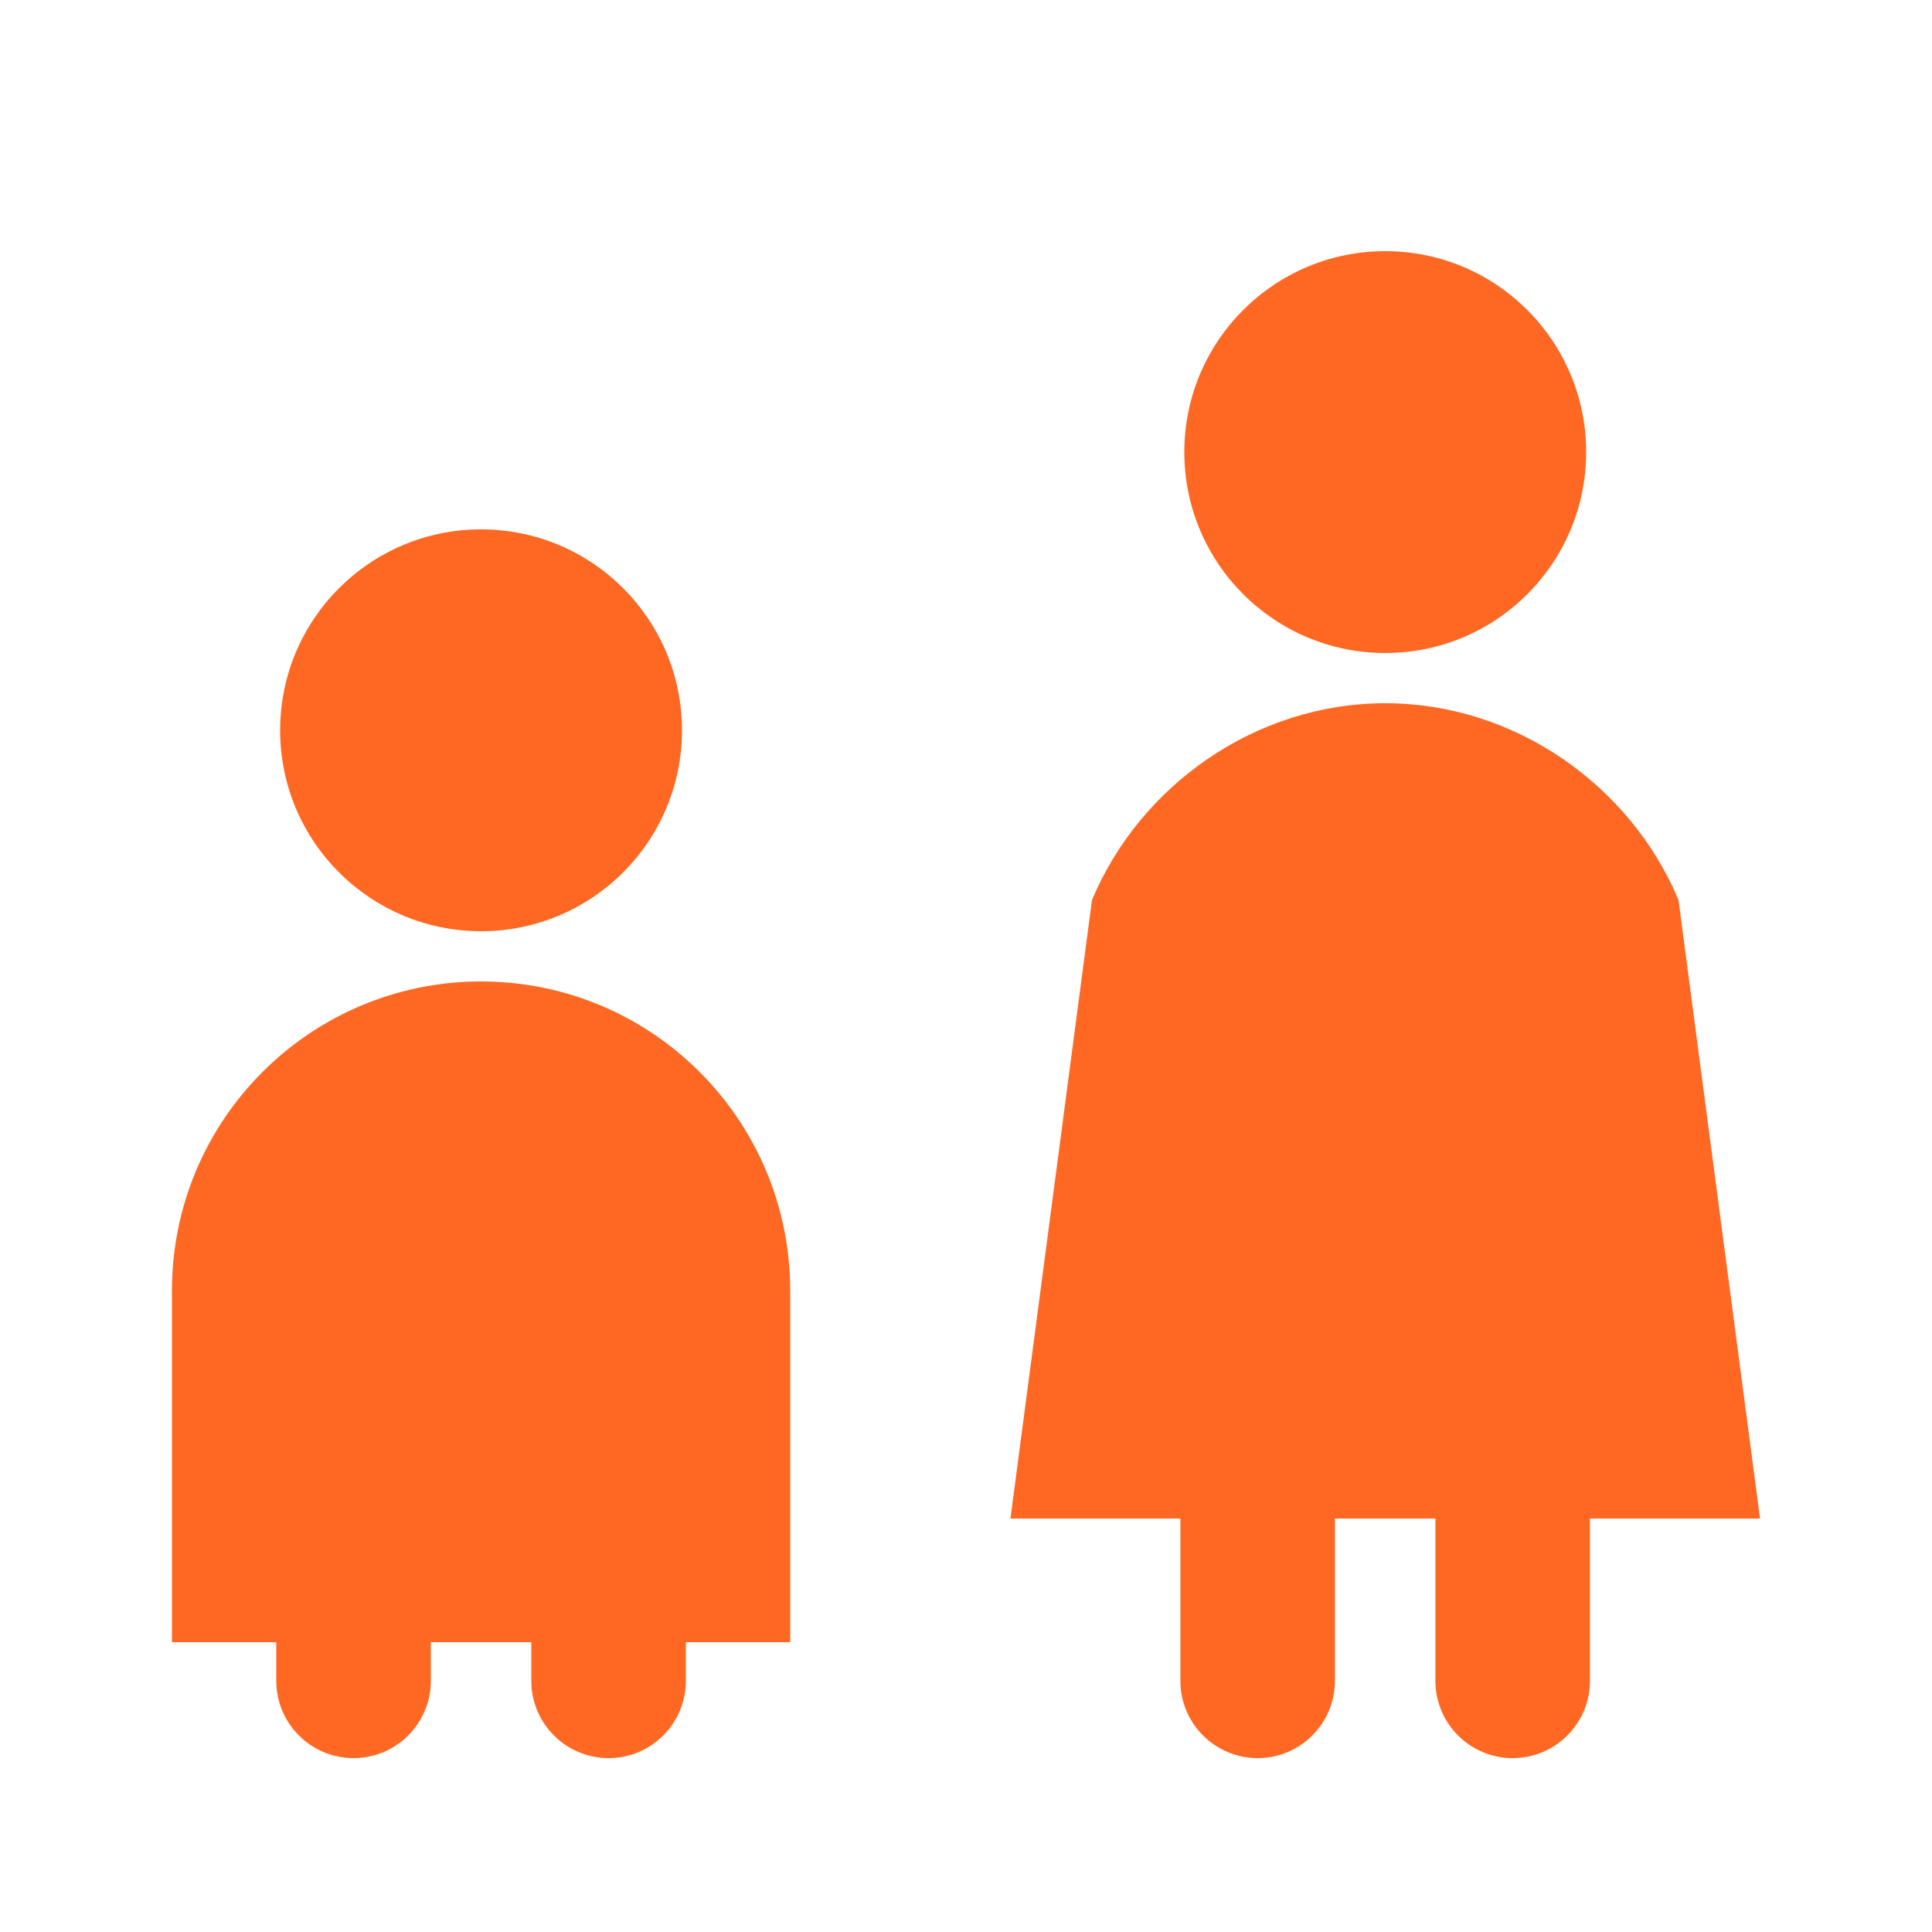
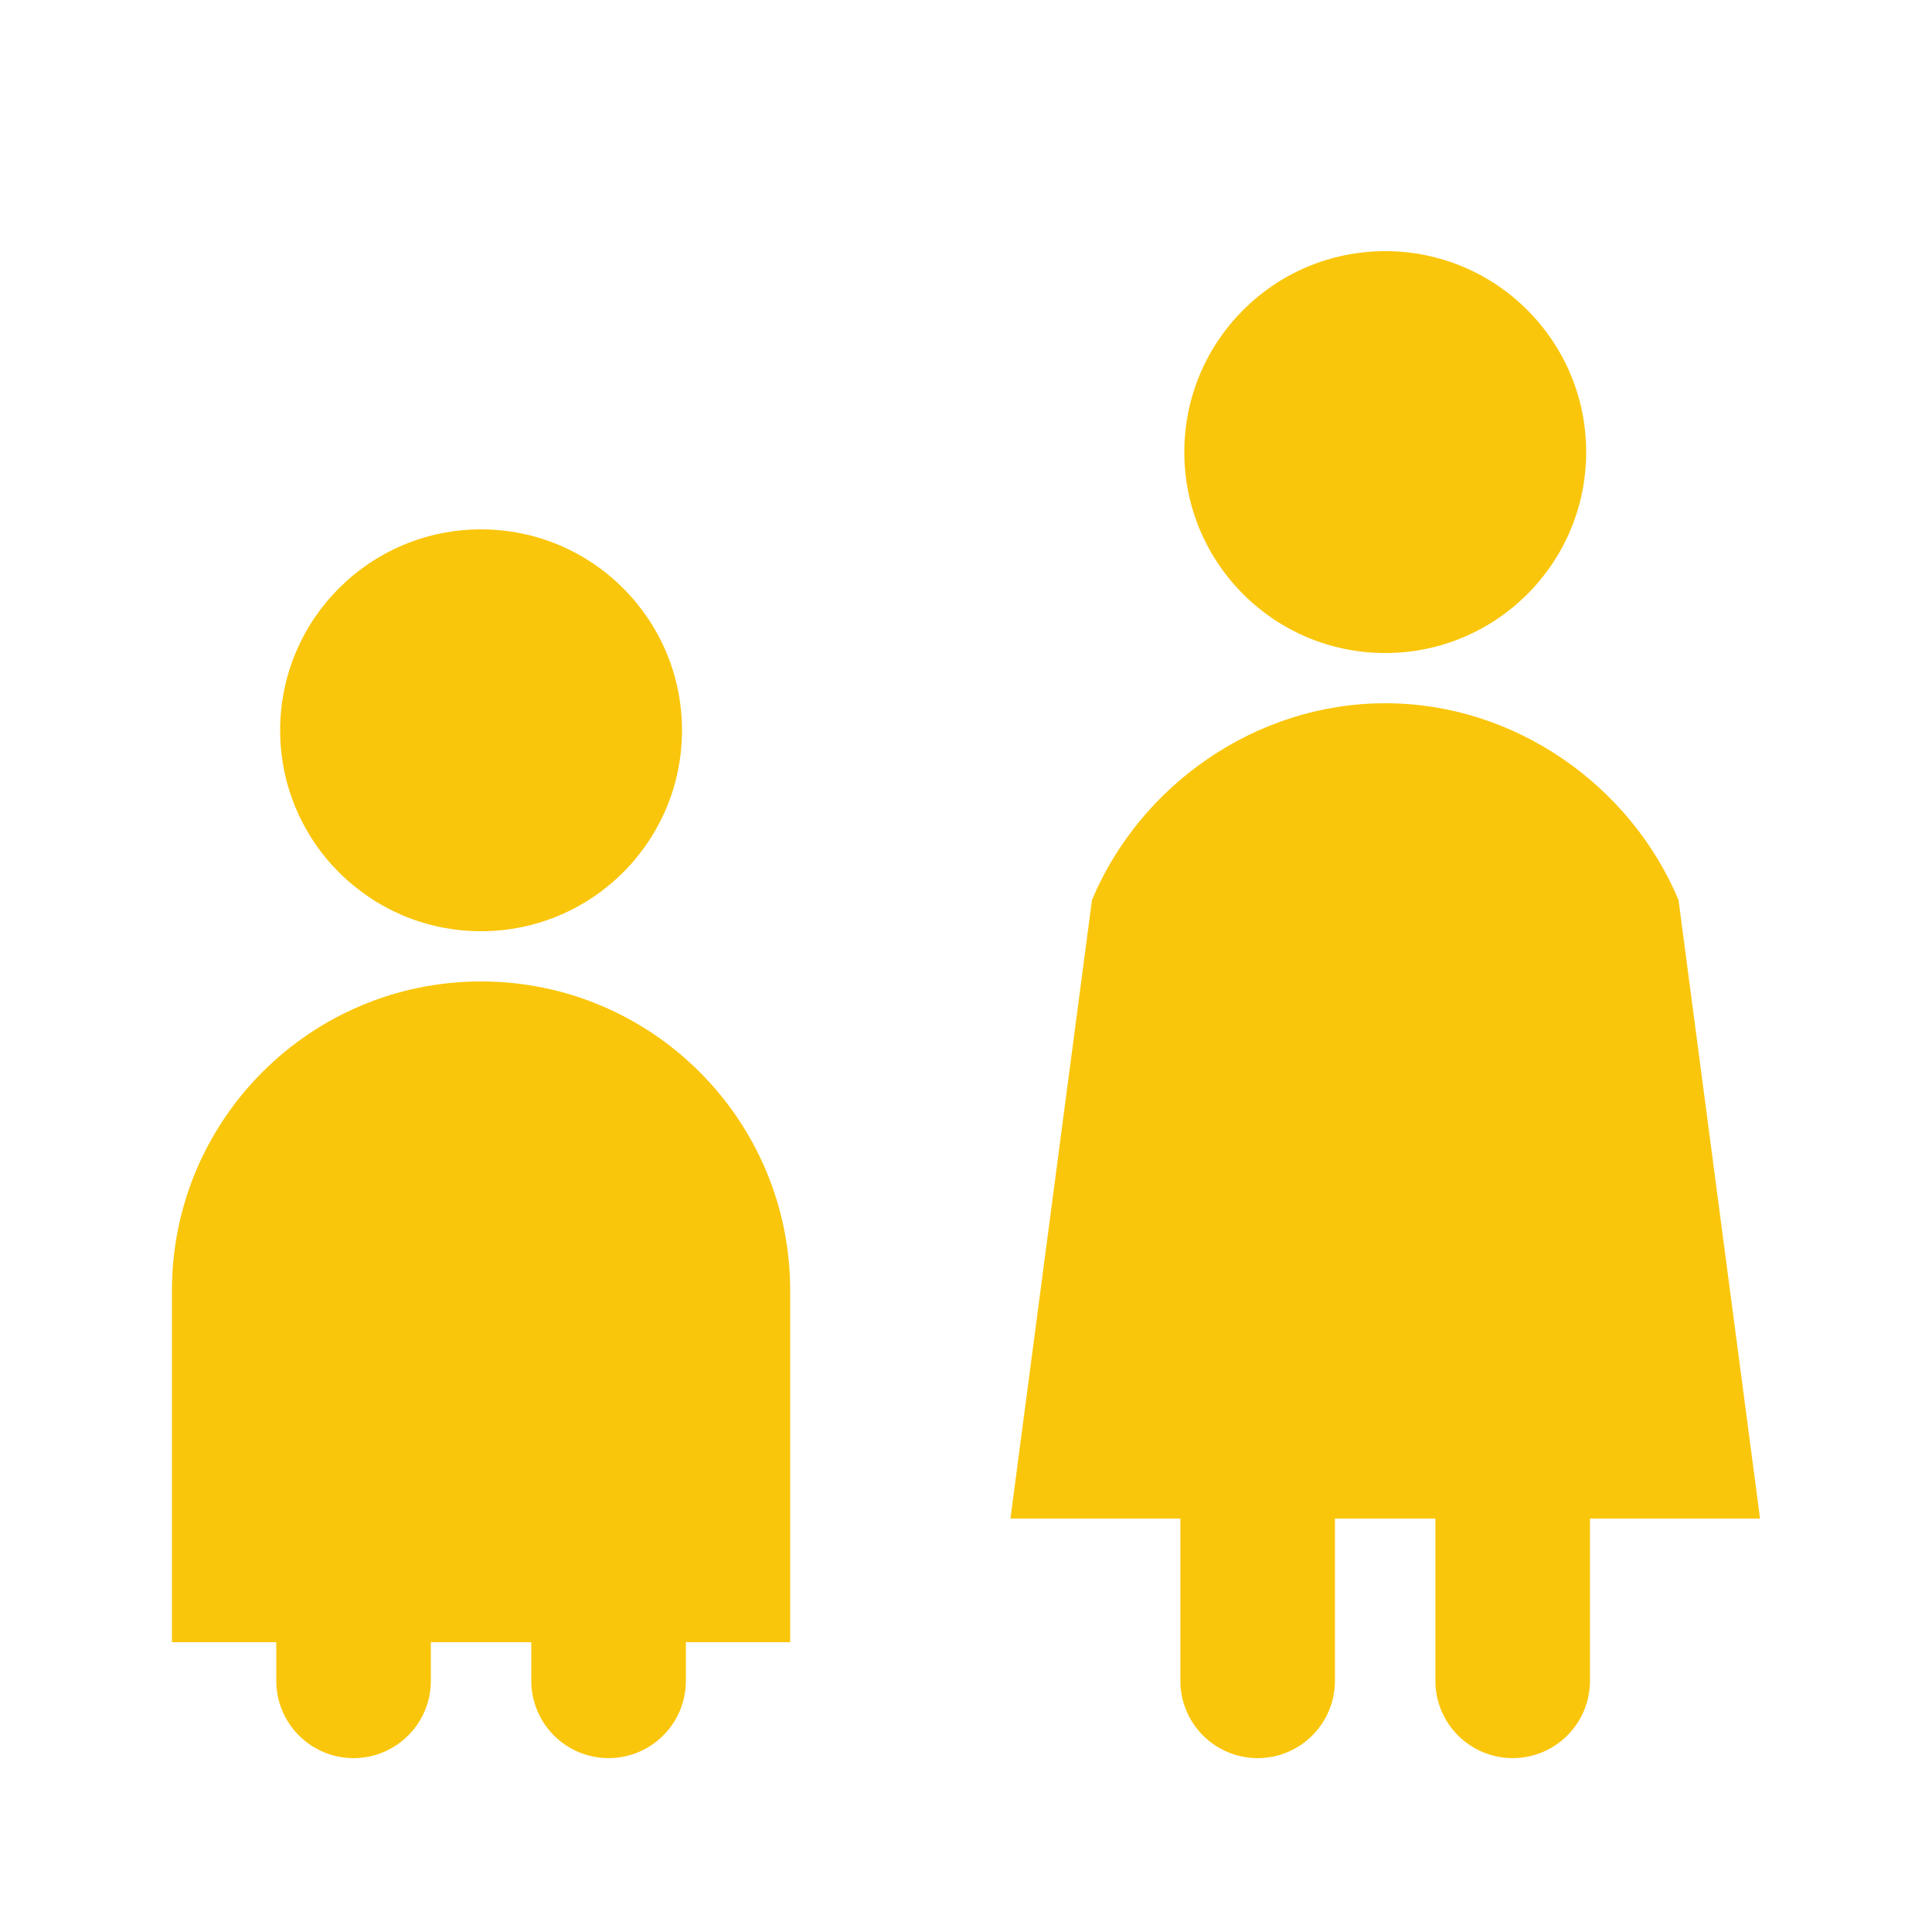
<svg xmlns="http://www.w3.org/2000/svg" id="Layer_1" data-name="Layer 1" viewBox="0 0 250 250">
  <defs>
    <style>
      .cls-1 {
-         fill: #ff6823;
+         fill: #fac60b;
        stroke-width: 0px;
      }
    </style>
  </defs>
  <g>
    <path class="cls-1" d="M102.25,167c0-22.09-17.91-40-40-40s-40,17.91-40,40v45.5h13.5v5c0,5.52,4.48,10,10,10s10-4.48,10-10v-5h13v5c0,5.52,4.48,10,10,10s10-4.48,10-10v-5h13.5v-45.5Z" />
    <circle class="cls-1" cx="62.25" cy="94.5" r="26" />
  </g>
  <g>
    <path class="cls-1" d="M227.75,196.5l-10.55-80.04c-6.21-14.81-21.15-25.46-37.95-25.46s-31.74,10.65-37.95,25.46l-10.55,80.04h21.99v21c0,5.52,4.48,10,10,10s10-4.48,10-10v-21h13v21c0,5.52,4.48,10,10,10s10-4.48,10-10v-21h21.99Z" />
    <circle class="cls-1" cx="179.25" cy="58.5" r="26" />
  </g>
</svg>
